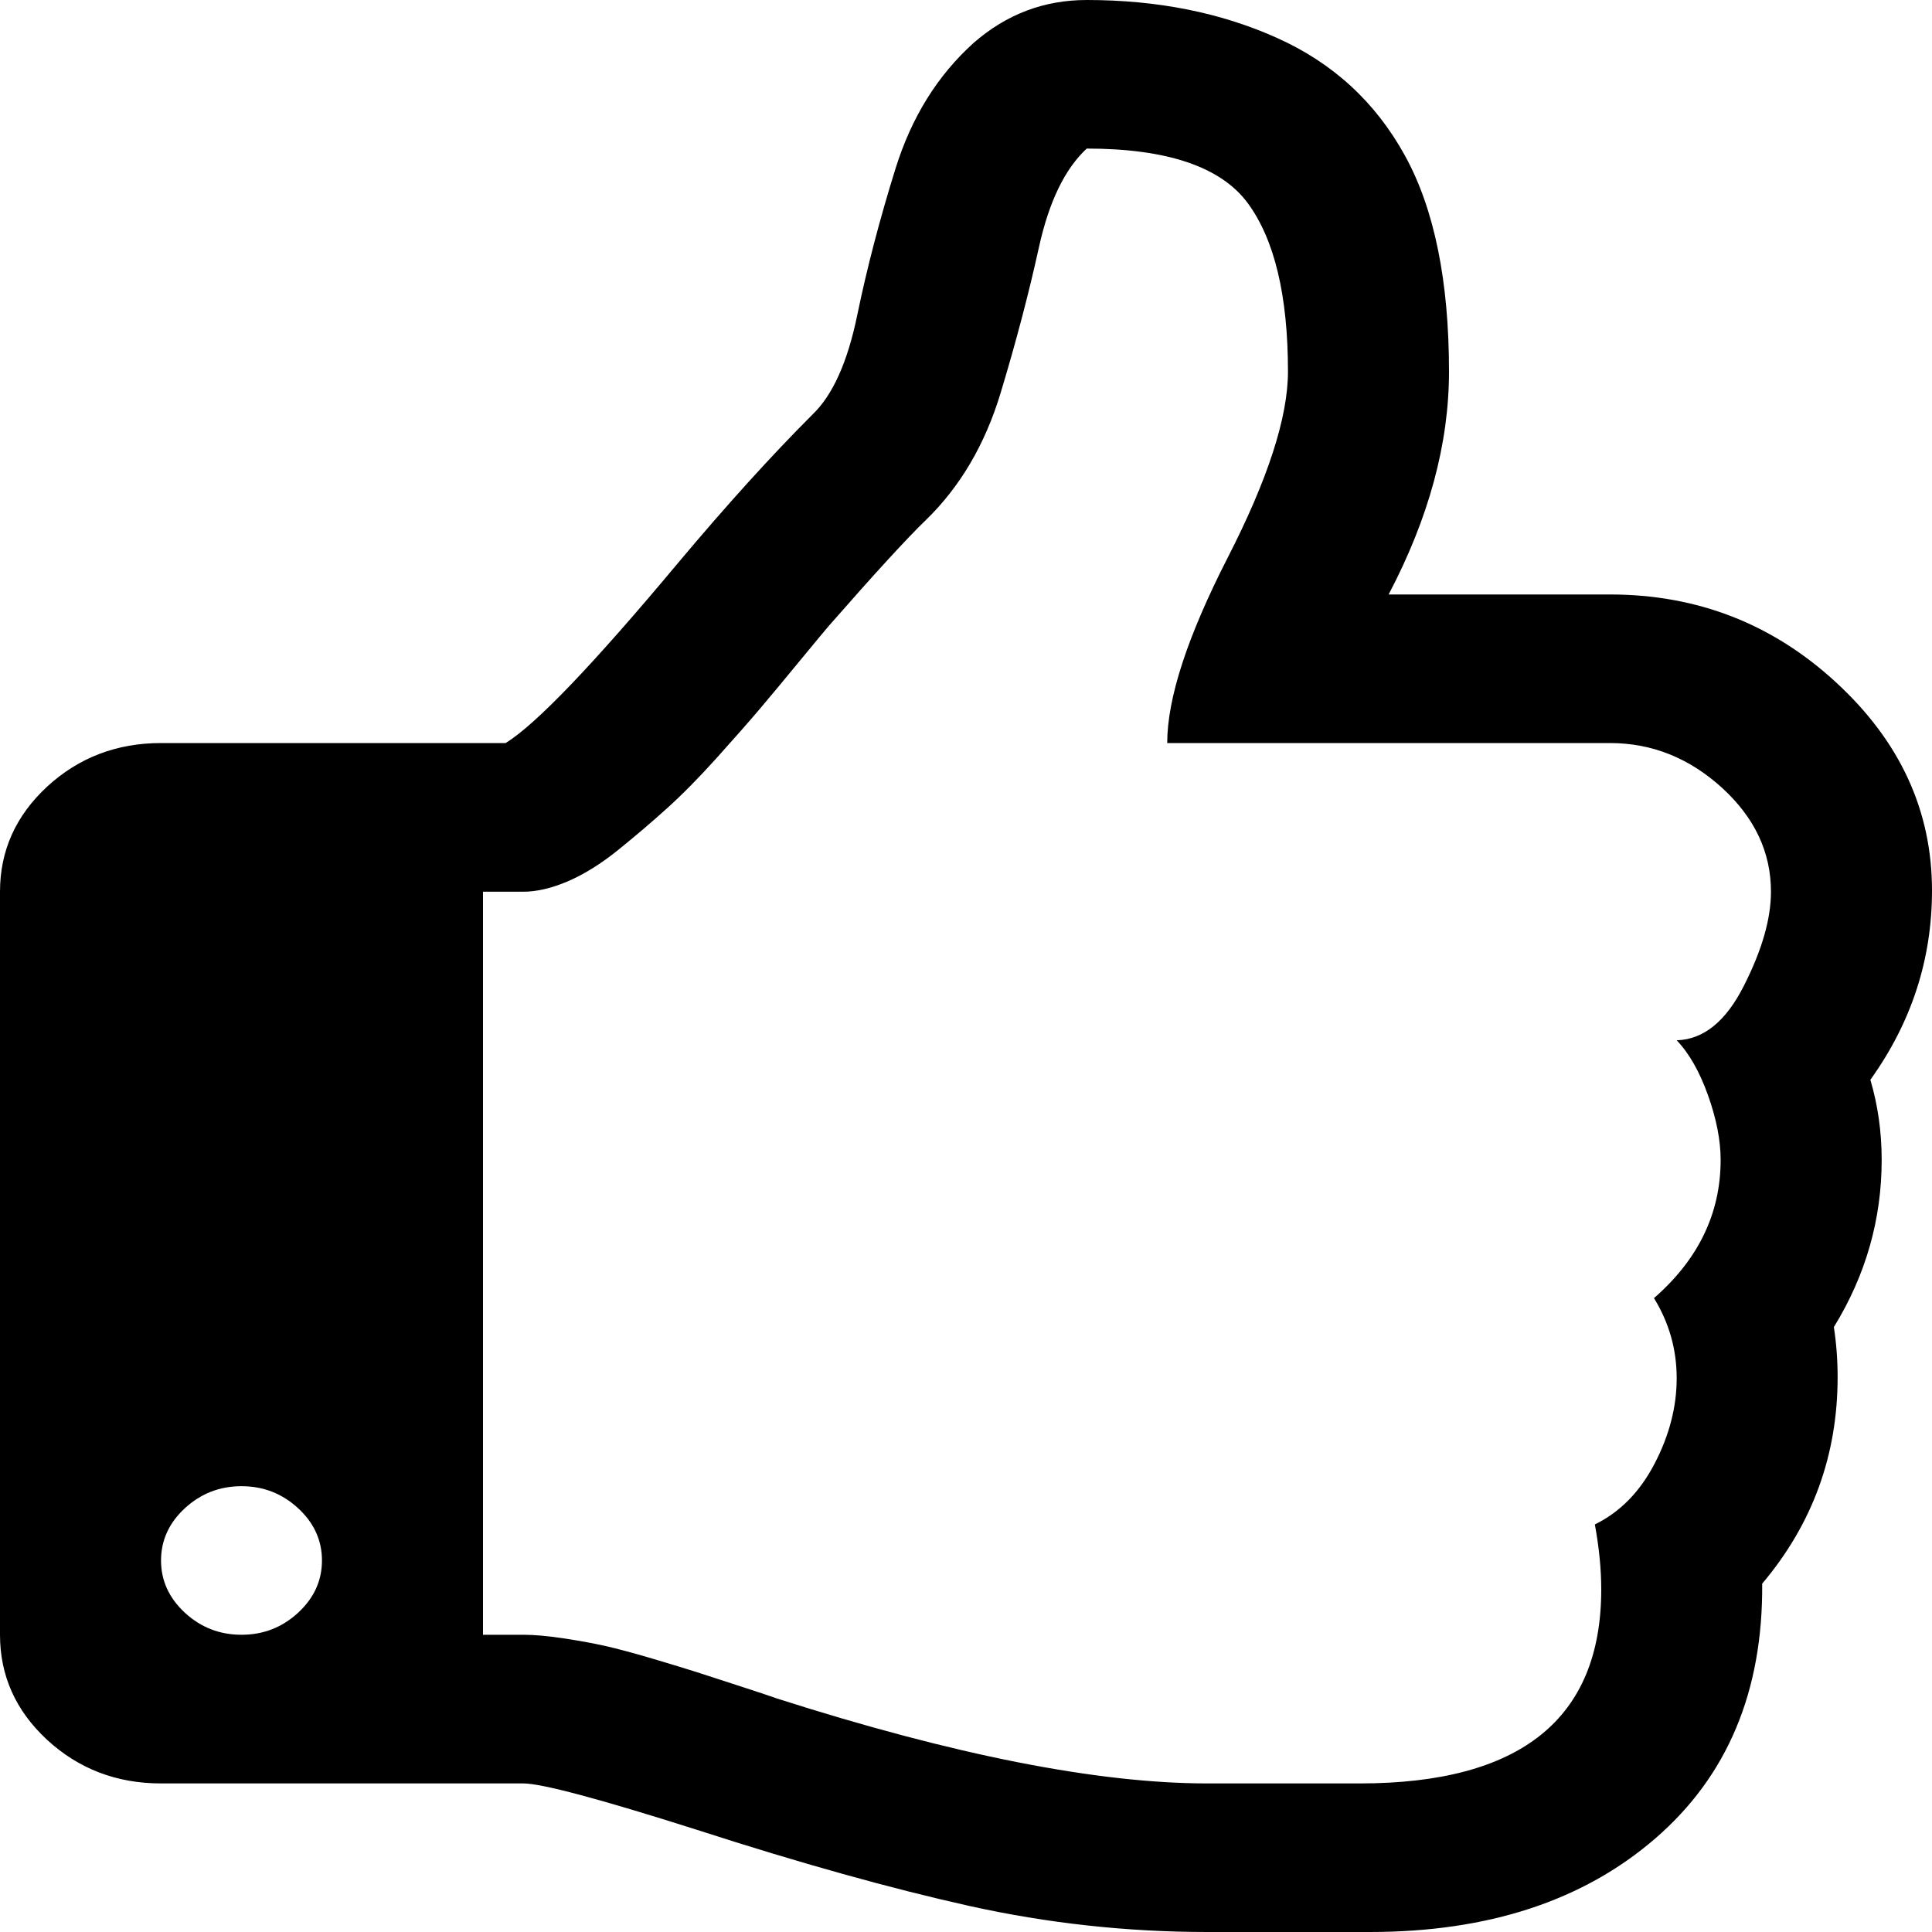
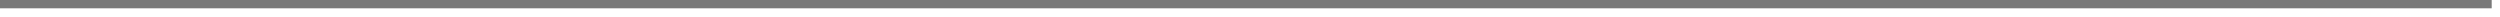
- <svg xmlns="http://www.w3.org/2000/svg" version="1.1" width="20px" height="20px">
-   <g transform="matrix(1 0 0 1 -83 -404 )">
-     <path d="M 3.086 16.695  C 3.251 16.542  3.333 16.362  3.333 16.154  C 3.333 15.946  3.251 15.765  3.086 15.613  C 2.921 15.461  2.726 15.385  2.5 15.385  C 2.274 15.385  2.079 15.461  1.914 15.613  C 1.749 15.765  1.667 15.946  1.667 16.154  C 1.667 16.362  1.749 16.542  1.914 16.695  C 2.079 16.847  2.274 16.923  2.5 16.923  C 2.726 16.923  2.921 16.847  3.086 16.695  Z M 18.053 10.204  C 18.24 9.836  18.333 9.511  18.333 9.231  C 18.333 8.822  18.164 8.464  17.826 8.155  C 17.487 7.847  17.101 7.692  16.667 7.692  L 12.083 7.692  C 12.083 7.228  12.292 6.589  12.708 5.775  C 13.125 4.962  13.333 4.319  13.333 3.846  C 13.333 3.061  13.194 2.48  12.917 2.103  C 12.639 1.727  12.083 1.538  11.25 1.538  C 11.024 1.747  10.859 2.087  10.755 2.56  C 10.651 3.033  10.519 3.536  10.358 4.069  C 10.197 4.601  9.939 5.04  9.583 5.385  C 9.392 5.569  9.058 5.933  8.581 6.478  C 8.546 6.518  8.446 6.639  8.281 6.839  C 8.116 7.039  7.98 7.204  7.871 7.332  C 7.763 7.46  7.613 7.63  7.422 7.843  C 7.231 8.055  7.057 8.231  6.901 8.371  C 6.745 8.512  6.578 8.654  6.4 8.798  C 6.222 8.942  6.048 9.05  5.879 9.123  C 5.71 9.195  5.556 9.231  5.417 9.231  L 5 9.231  L 5 16.923  L 5.417 16.923  C 5.53 16.923  5.666 16.935  5.827 16.959  C 5.987 16.983  6.131 17.009  6.257 17.037  C 6.382 17.065  6.547 17.109  6.751 17.169  C 6.955 17.23  7.107 17.276  7.207 17.308  C 7.307 17.34  7.461 17.39  7.669 17.458  C 7.878 17.526  8.003 17.568  8.047 17.584  C 9.878 18.169  11.363 18.462  12.5 18.462  L 14.076 18.462  C 15.742 18.462  16.576 17.792  16.576 16.454  C 16.576 16.246  16.554 16.022  16.51 15.781  C 16.771 15.653  16.977 15.443  17.129 15.15  C 17.281 14.858  17.357 14.563  17.357 14.267  C 17.357 13.97  17.279 13.694  17.122 13.438  C 17.582 13.037  17.812 12.56  17.812 12.007  C 17.812 11.807  17.769 11.585  17.682 11.34  C 17.595 11.096  17.487 10.905  17.357 10.769  C 17.635 10.761  17.867 10.573  18.053 10.204  Z M 19.01 7.067  C 19.67 7.676  20 8.393  20 9.219  C 20 9.932  19.787 10.585  19.362 11.178  C 19.44 11.442  19.479 11.719  19.479 12.007  C 19.479 12.624  19.314 13.201  18.984 13.738  C 19.01 13.906  19.023 14.079  19.023 14.255  C 19.023 15.064  18.763 15.777  18.242 16.394  C 18.251 17.508  17.882 18.387  17.135 19.032  C 16.389 19.677  15.404 20  14.18 20  L 13.711 20  L 12.5 20  C 11.667 20  10.844 19.91  10.033 19.73  C 9.221 19.549  8.281 19.287  7.214 18.942  C 6.207 18.622  5.608 18.462  5.417 18.462  L 1.667 18.462  C 1.207 18.462  0.814 18.311  0.488 18.011  C 0.163 17.71  0 17.348  0 16.923  L 0 9.231  C 0 8.806  0.163 8.444  0.488 8.143  C 0.814 7.843  1.207 7.692  1.667 7.692  L 5.234 7.692  C 5.547 7.5  6.141 6.879  7.018 5.829  C 7.522 5.228  7.986 4.716  8.411 4.291  C 8.62 4.091  8.774 3.748  8.874 3.263  C 8.974 2.778  9.106 2.272  9.271 1.743  C 9.436 1.214  9.705 0.781  10.078 0.445  C 10.417 0.148  10.807 0  11.25 0  C 11.979 0  12.635 0.13  13.216 0.391  C 13.798 0.651  14.24 1.058  14.544 1.611  C 14.848 2.163  15 2.909  15 3.846  C 15 4.591  14.792 5.361  14.375 6.154  L 16.667 6.154  C 17.569 6.154  18.351 6.458  19.01 7.067  Z " fill-rule="nonzero" fill="#000000" stroke="none" transform="matrix(1 0 0 1 83 404 )" />
+ <svg xmlns="http://www.w3.org/2000/svg" version="1.1" width="301px" height="2px">
+   <g transform="matrix(1 0 0 1 -37 -7 )">
+     <path d="M 37 7.5  L 337 7.5  " stroke-width="1" stroke="#797979" fill="none" />
  </g>
</svg>
